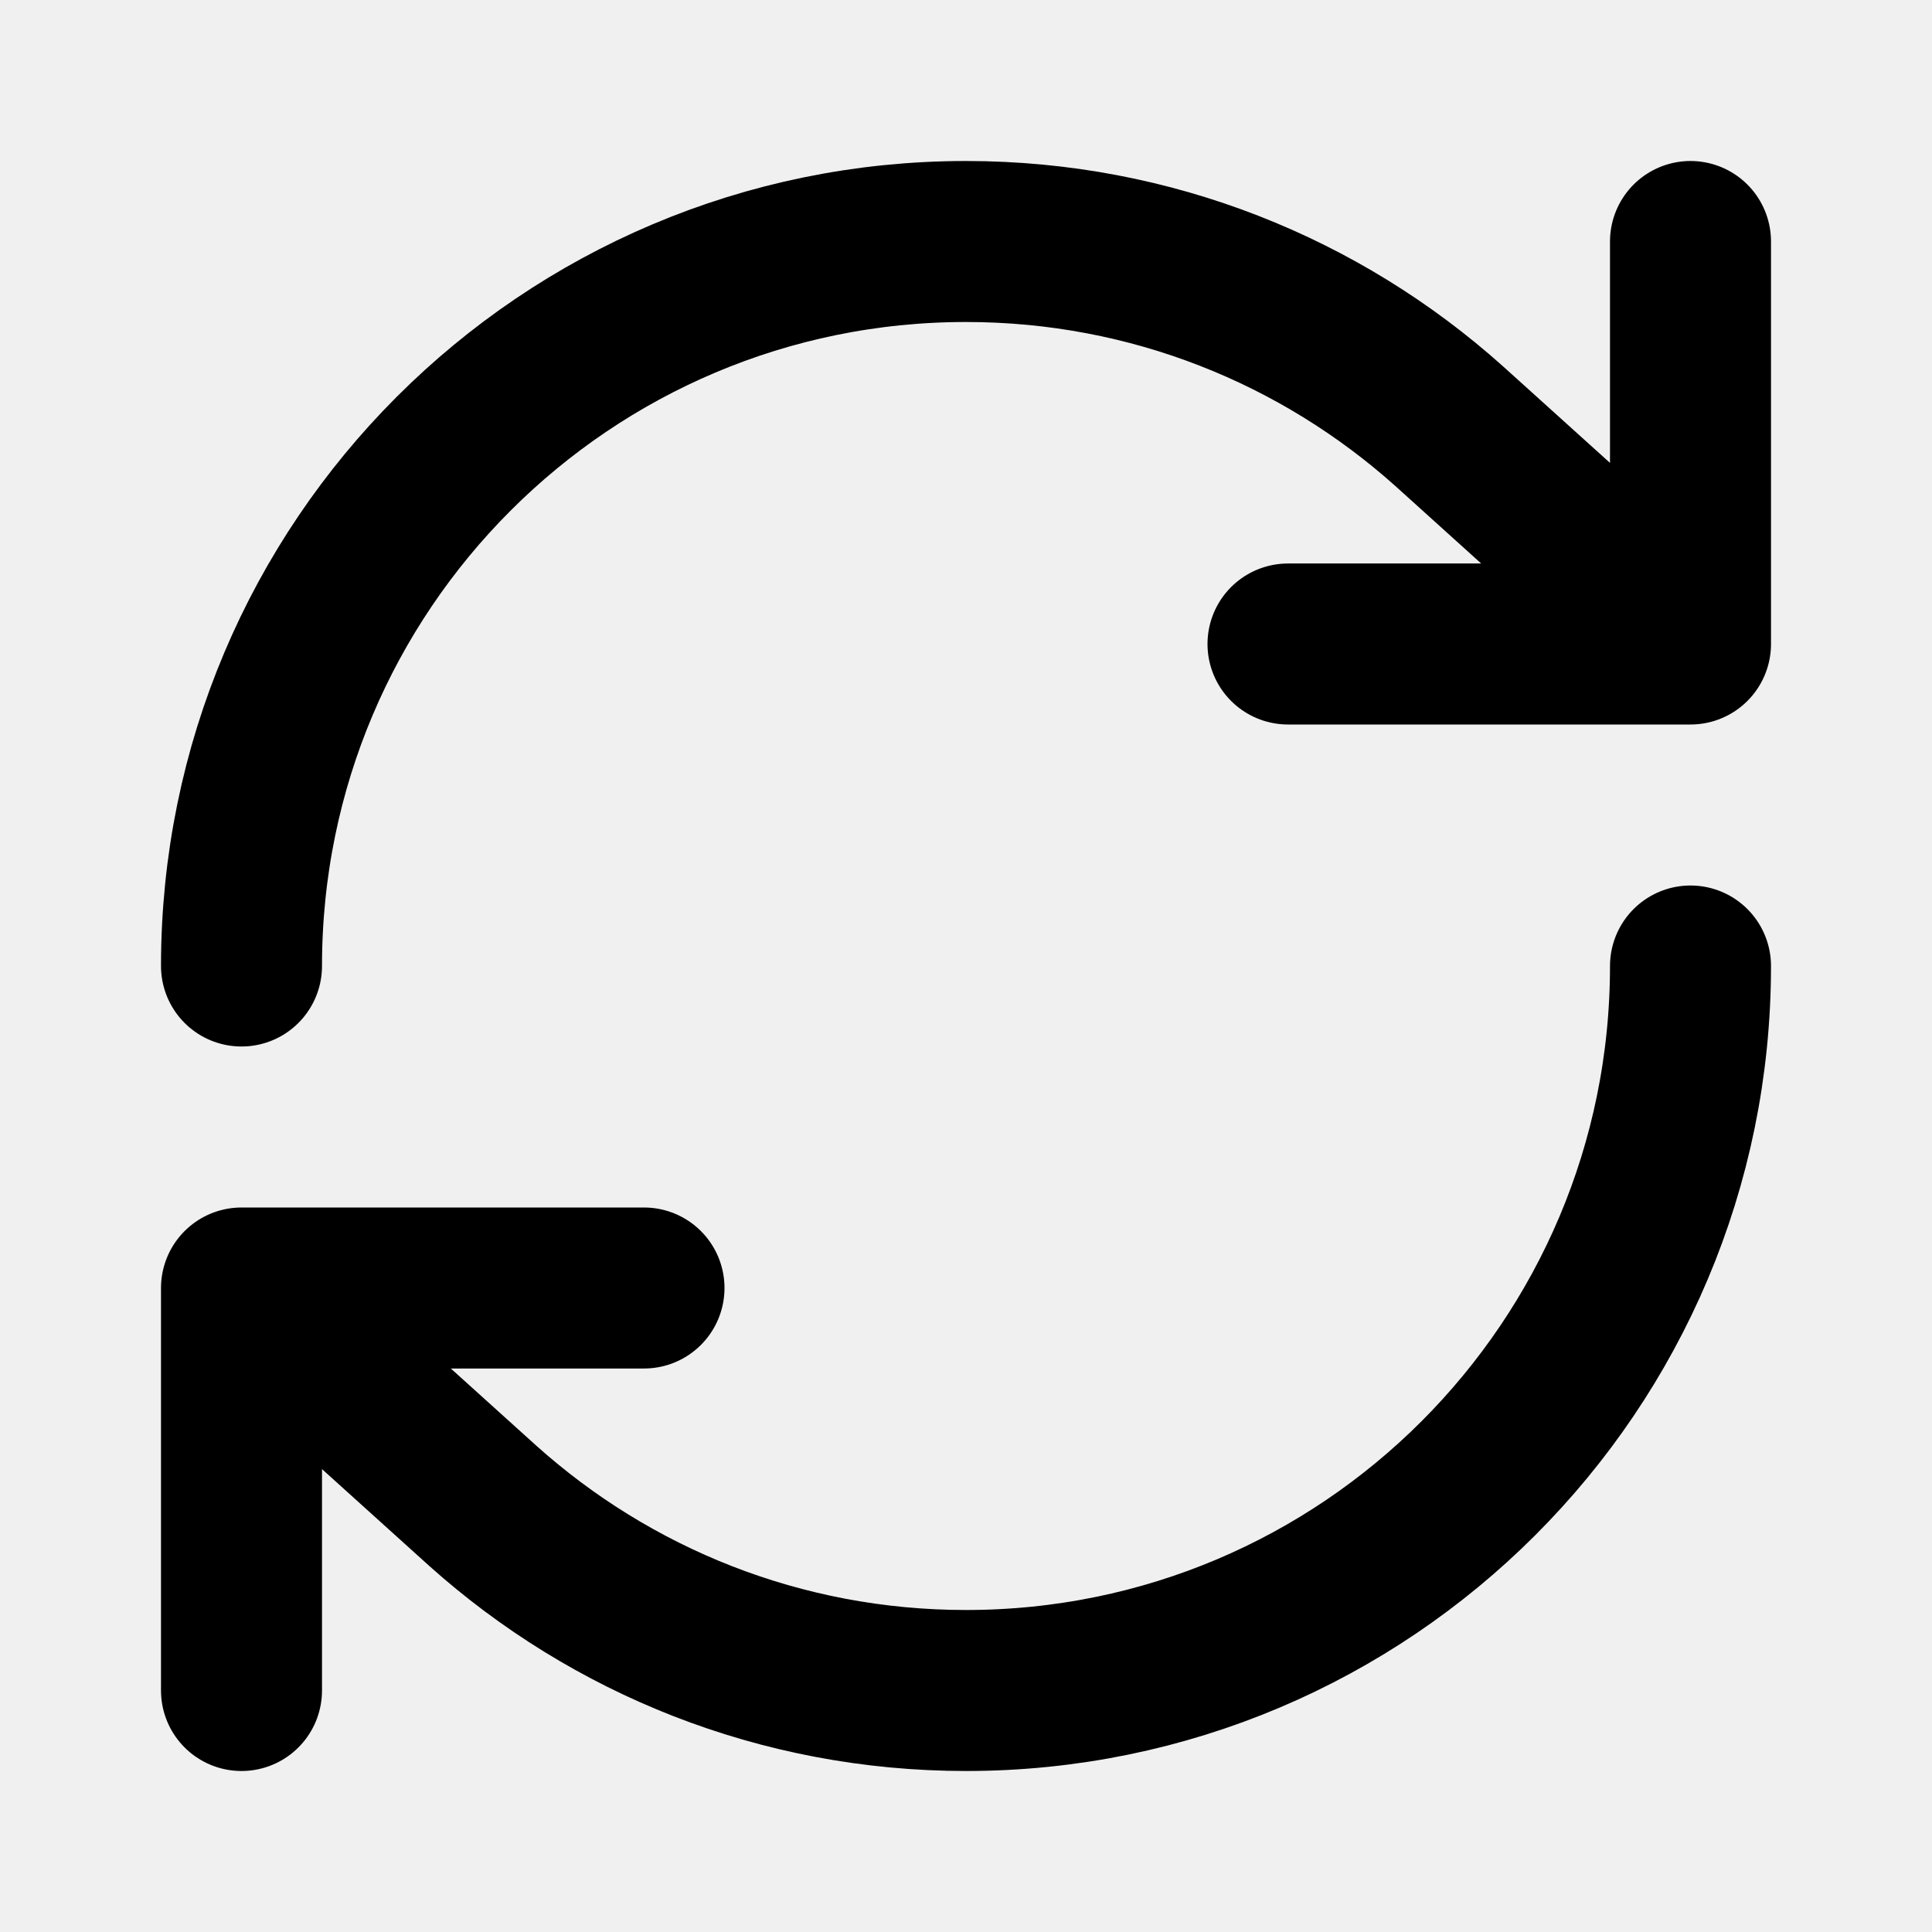
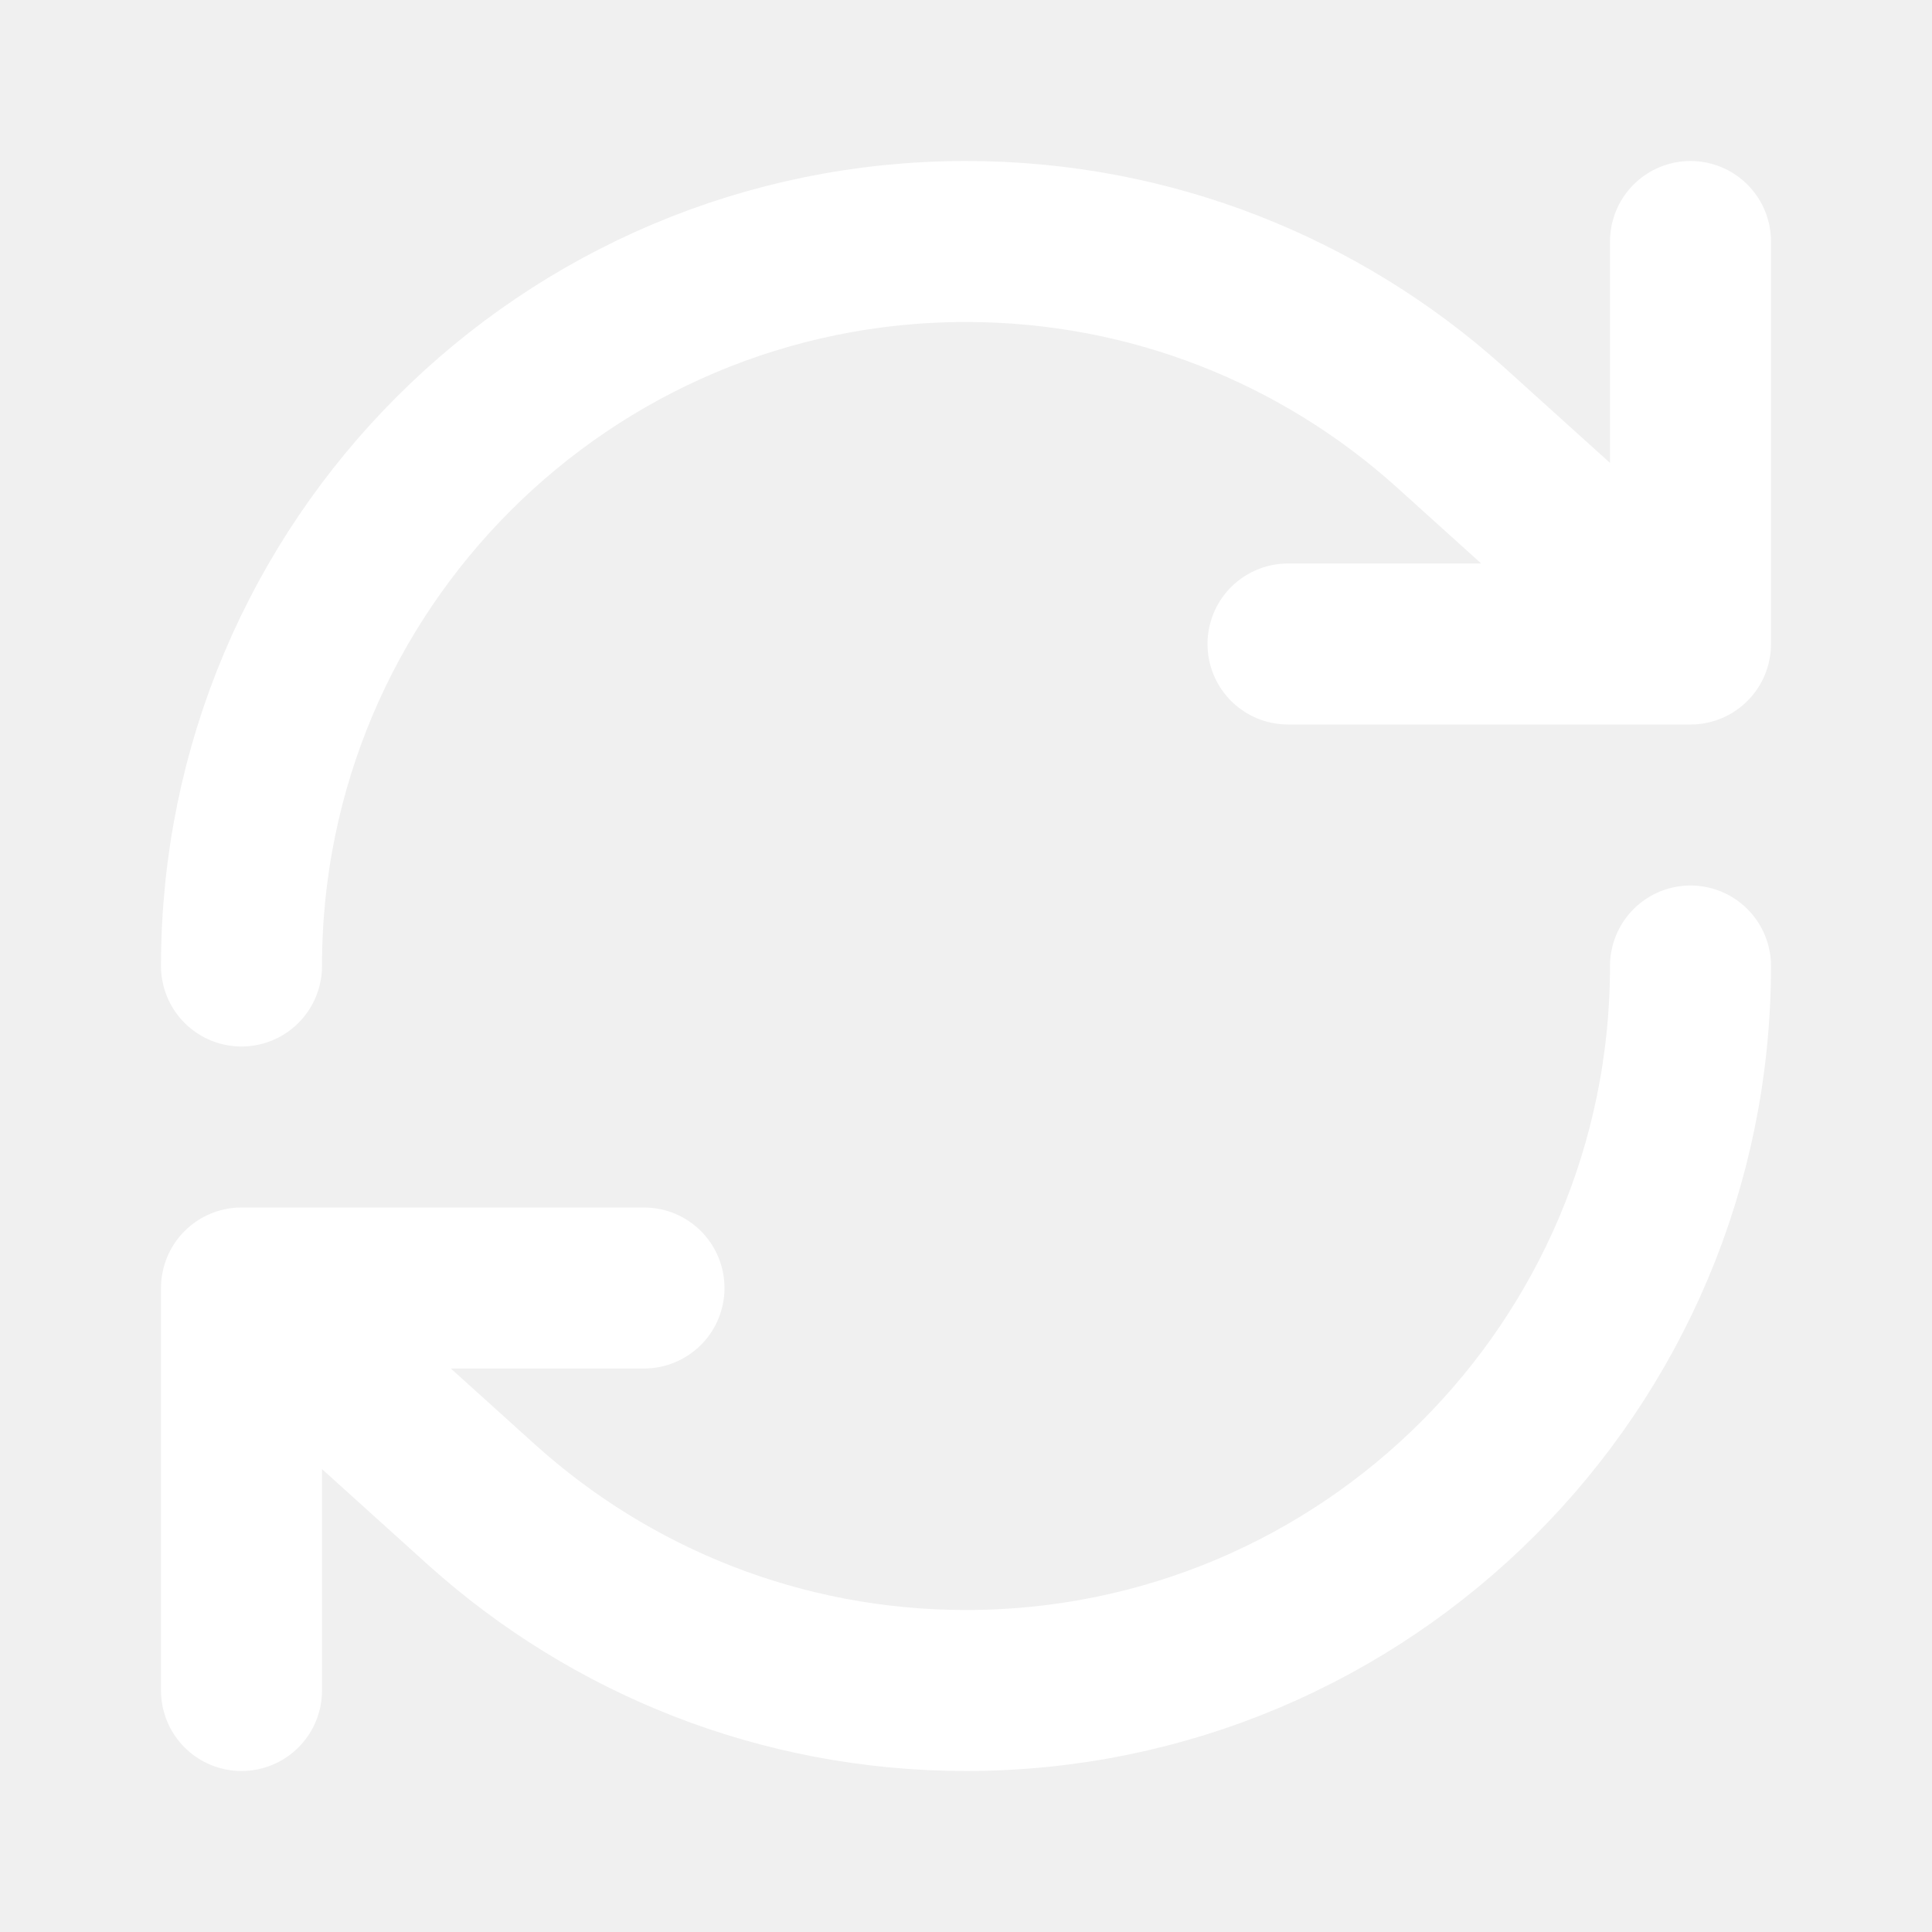
- <svg xmlns="http://www.w3.org/2000/svg" width="800px" height="800px" viewBox="0 0 24 24" fill="none">
-   <path d="M21 12C21 16.971 16.971 21 12 21C9.695 21 7.592 20.133 6 18.708L3 16M3 12C3 7.029 7.029 3 12 3C14.305 3 16.408 3.867 18 5.292L21 8M3 21V16M3 16H8M21 3V8M21 8H16" stroke="#000000" stroke-width="2" stroke-linecap="round" stroke-linejoin="round" />
+ <svg xmlns="http://www.w3.org/2000/svg" width="800px" height="800px" viewBox="0 0 24 24" fill="none" transform="rotate(0) scale(1, 1)">
+   <path d="M21 12C21 16.971 16.971 21 12 21C9.695 21 7.592 20.133 6 18.708L3 16M3 12C3 7.029 7.029 3 12 3C14.305 3 16.408 3.867 18 5.292L21 8M3 21V16M3 16H8M21 3V8M21 8H16" stroke="#ffffff" stroke-width="2" stroke-linecap="round" stroke-linejoin="round" />
</svg>
